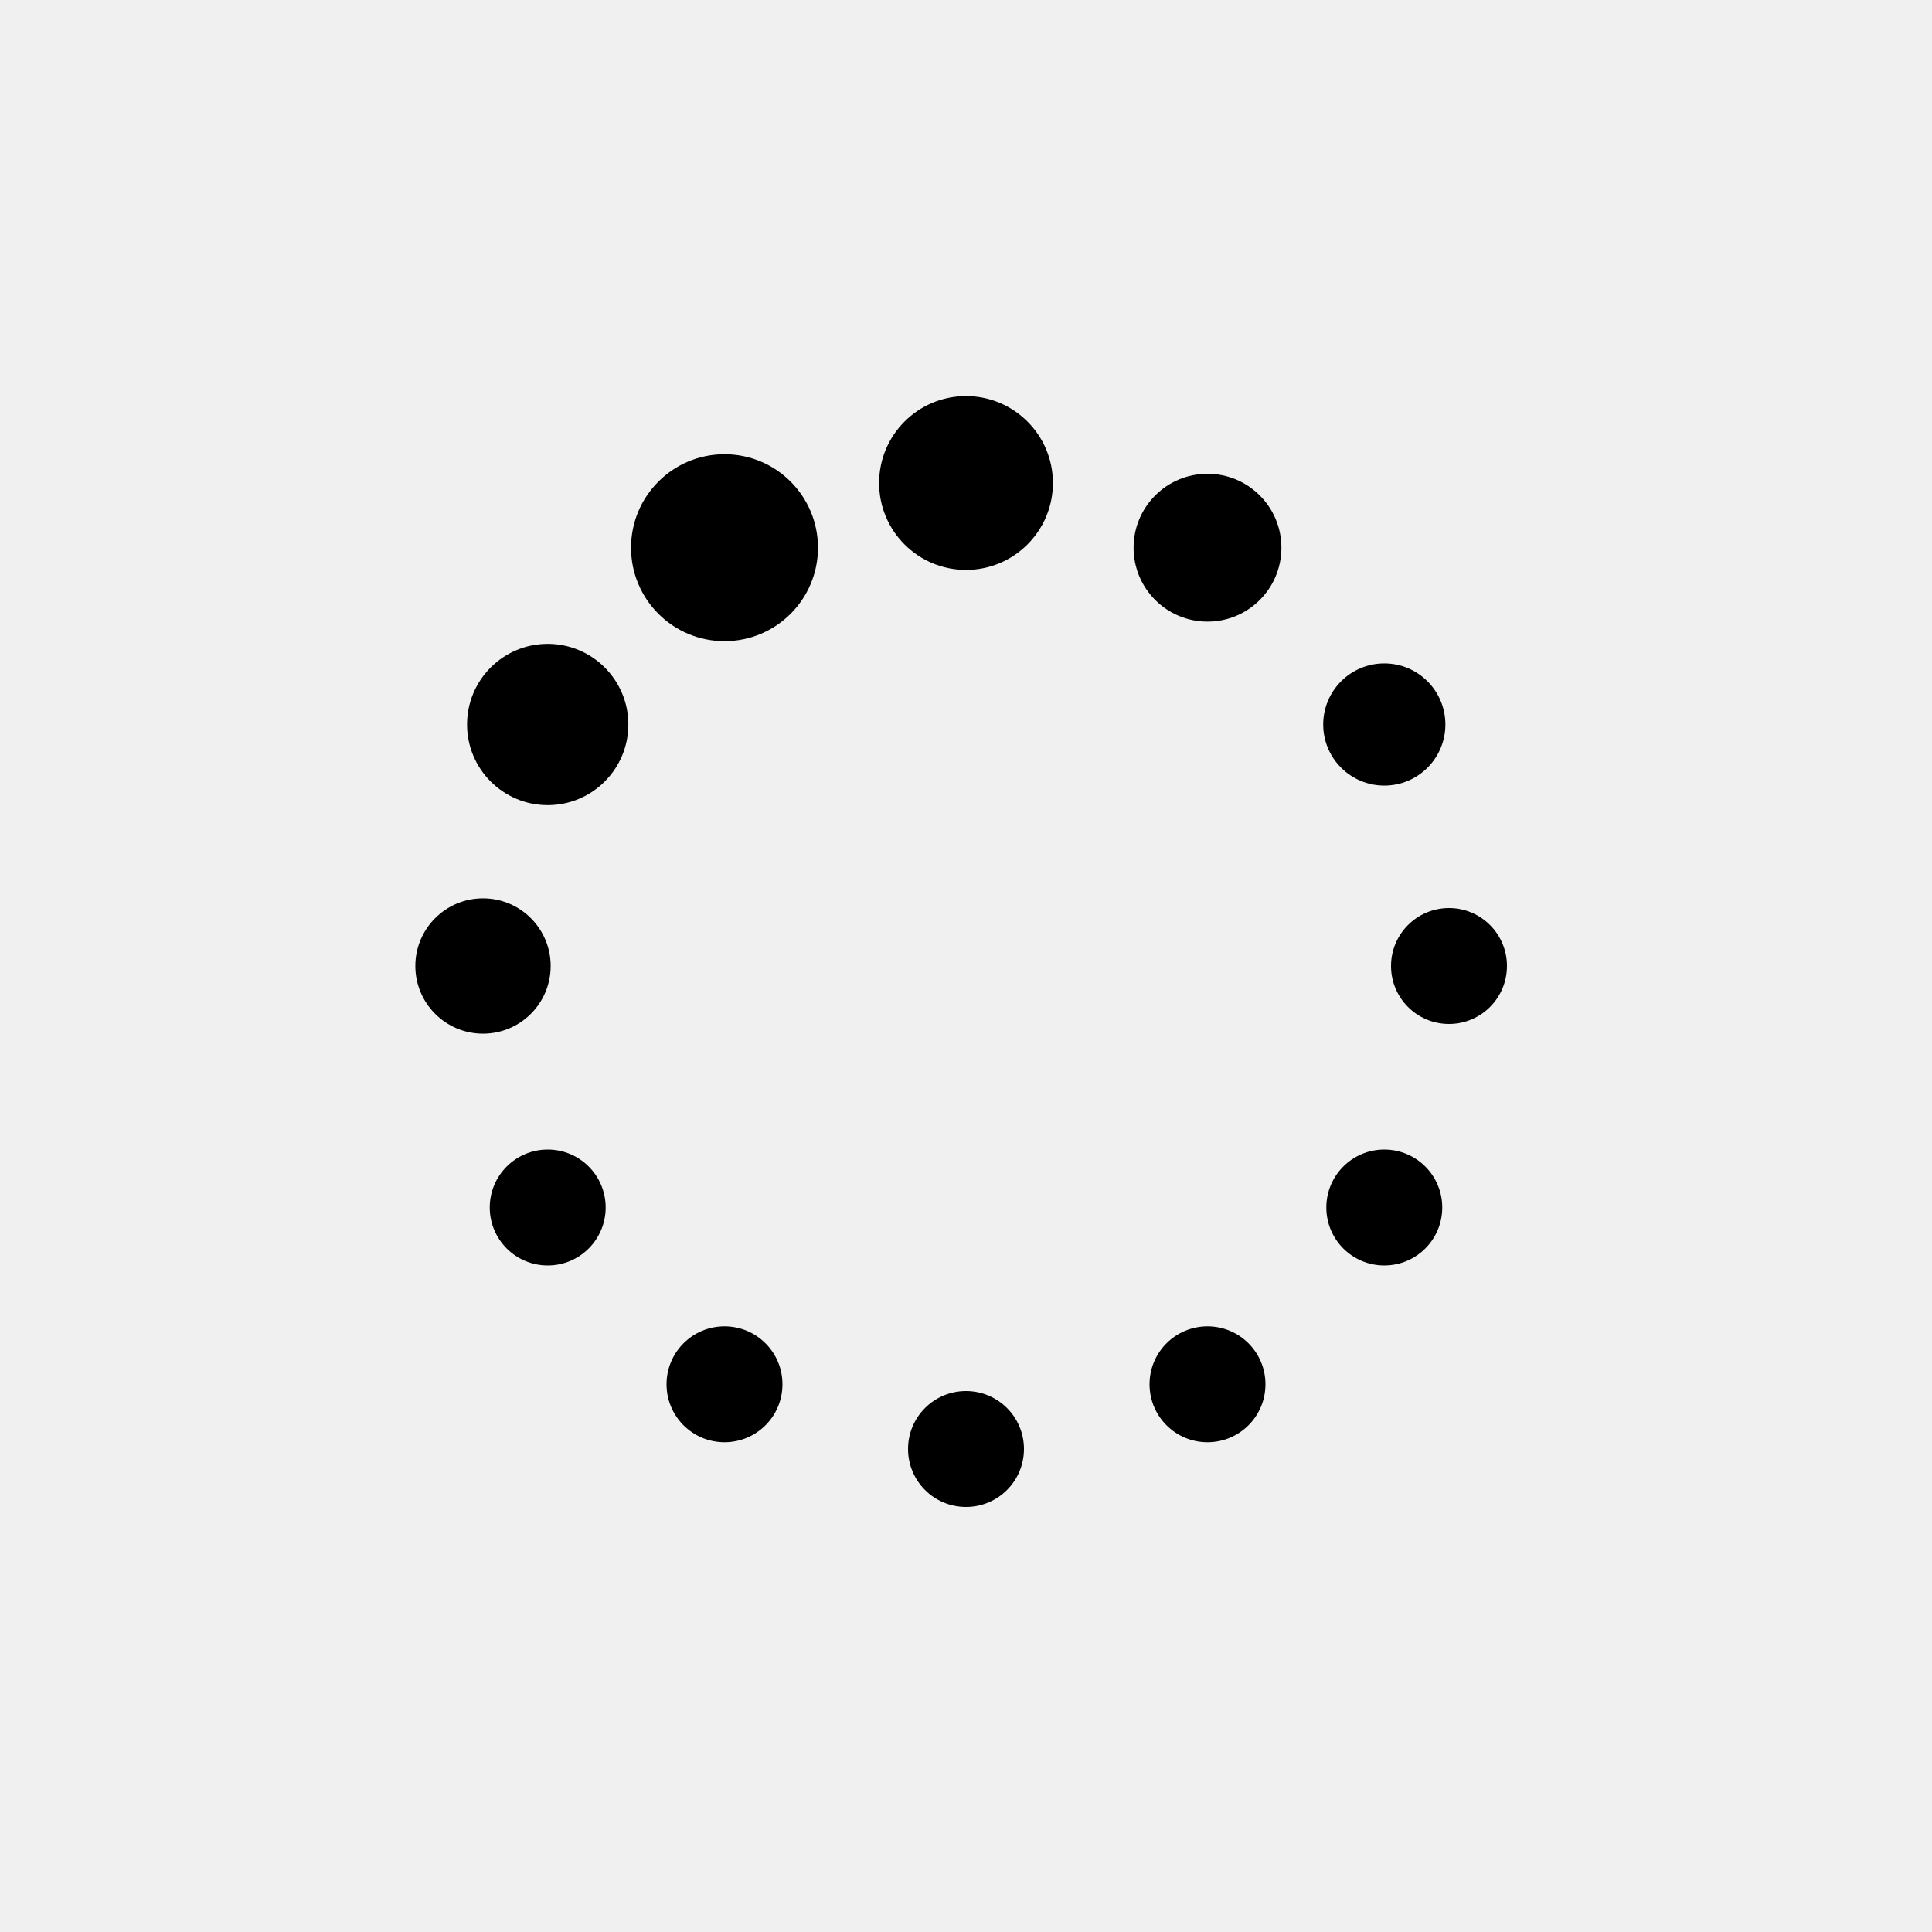
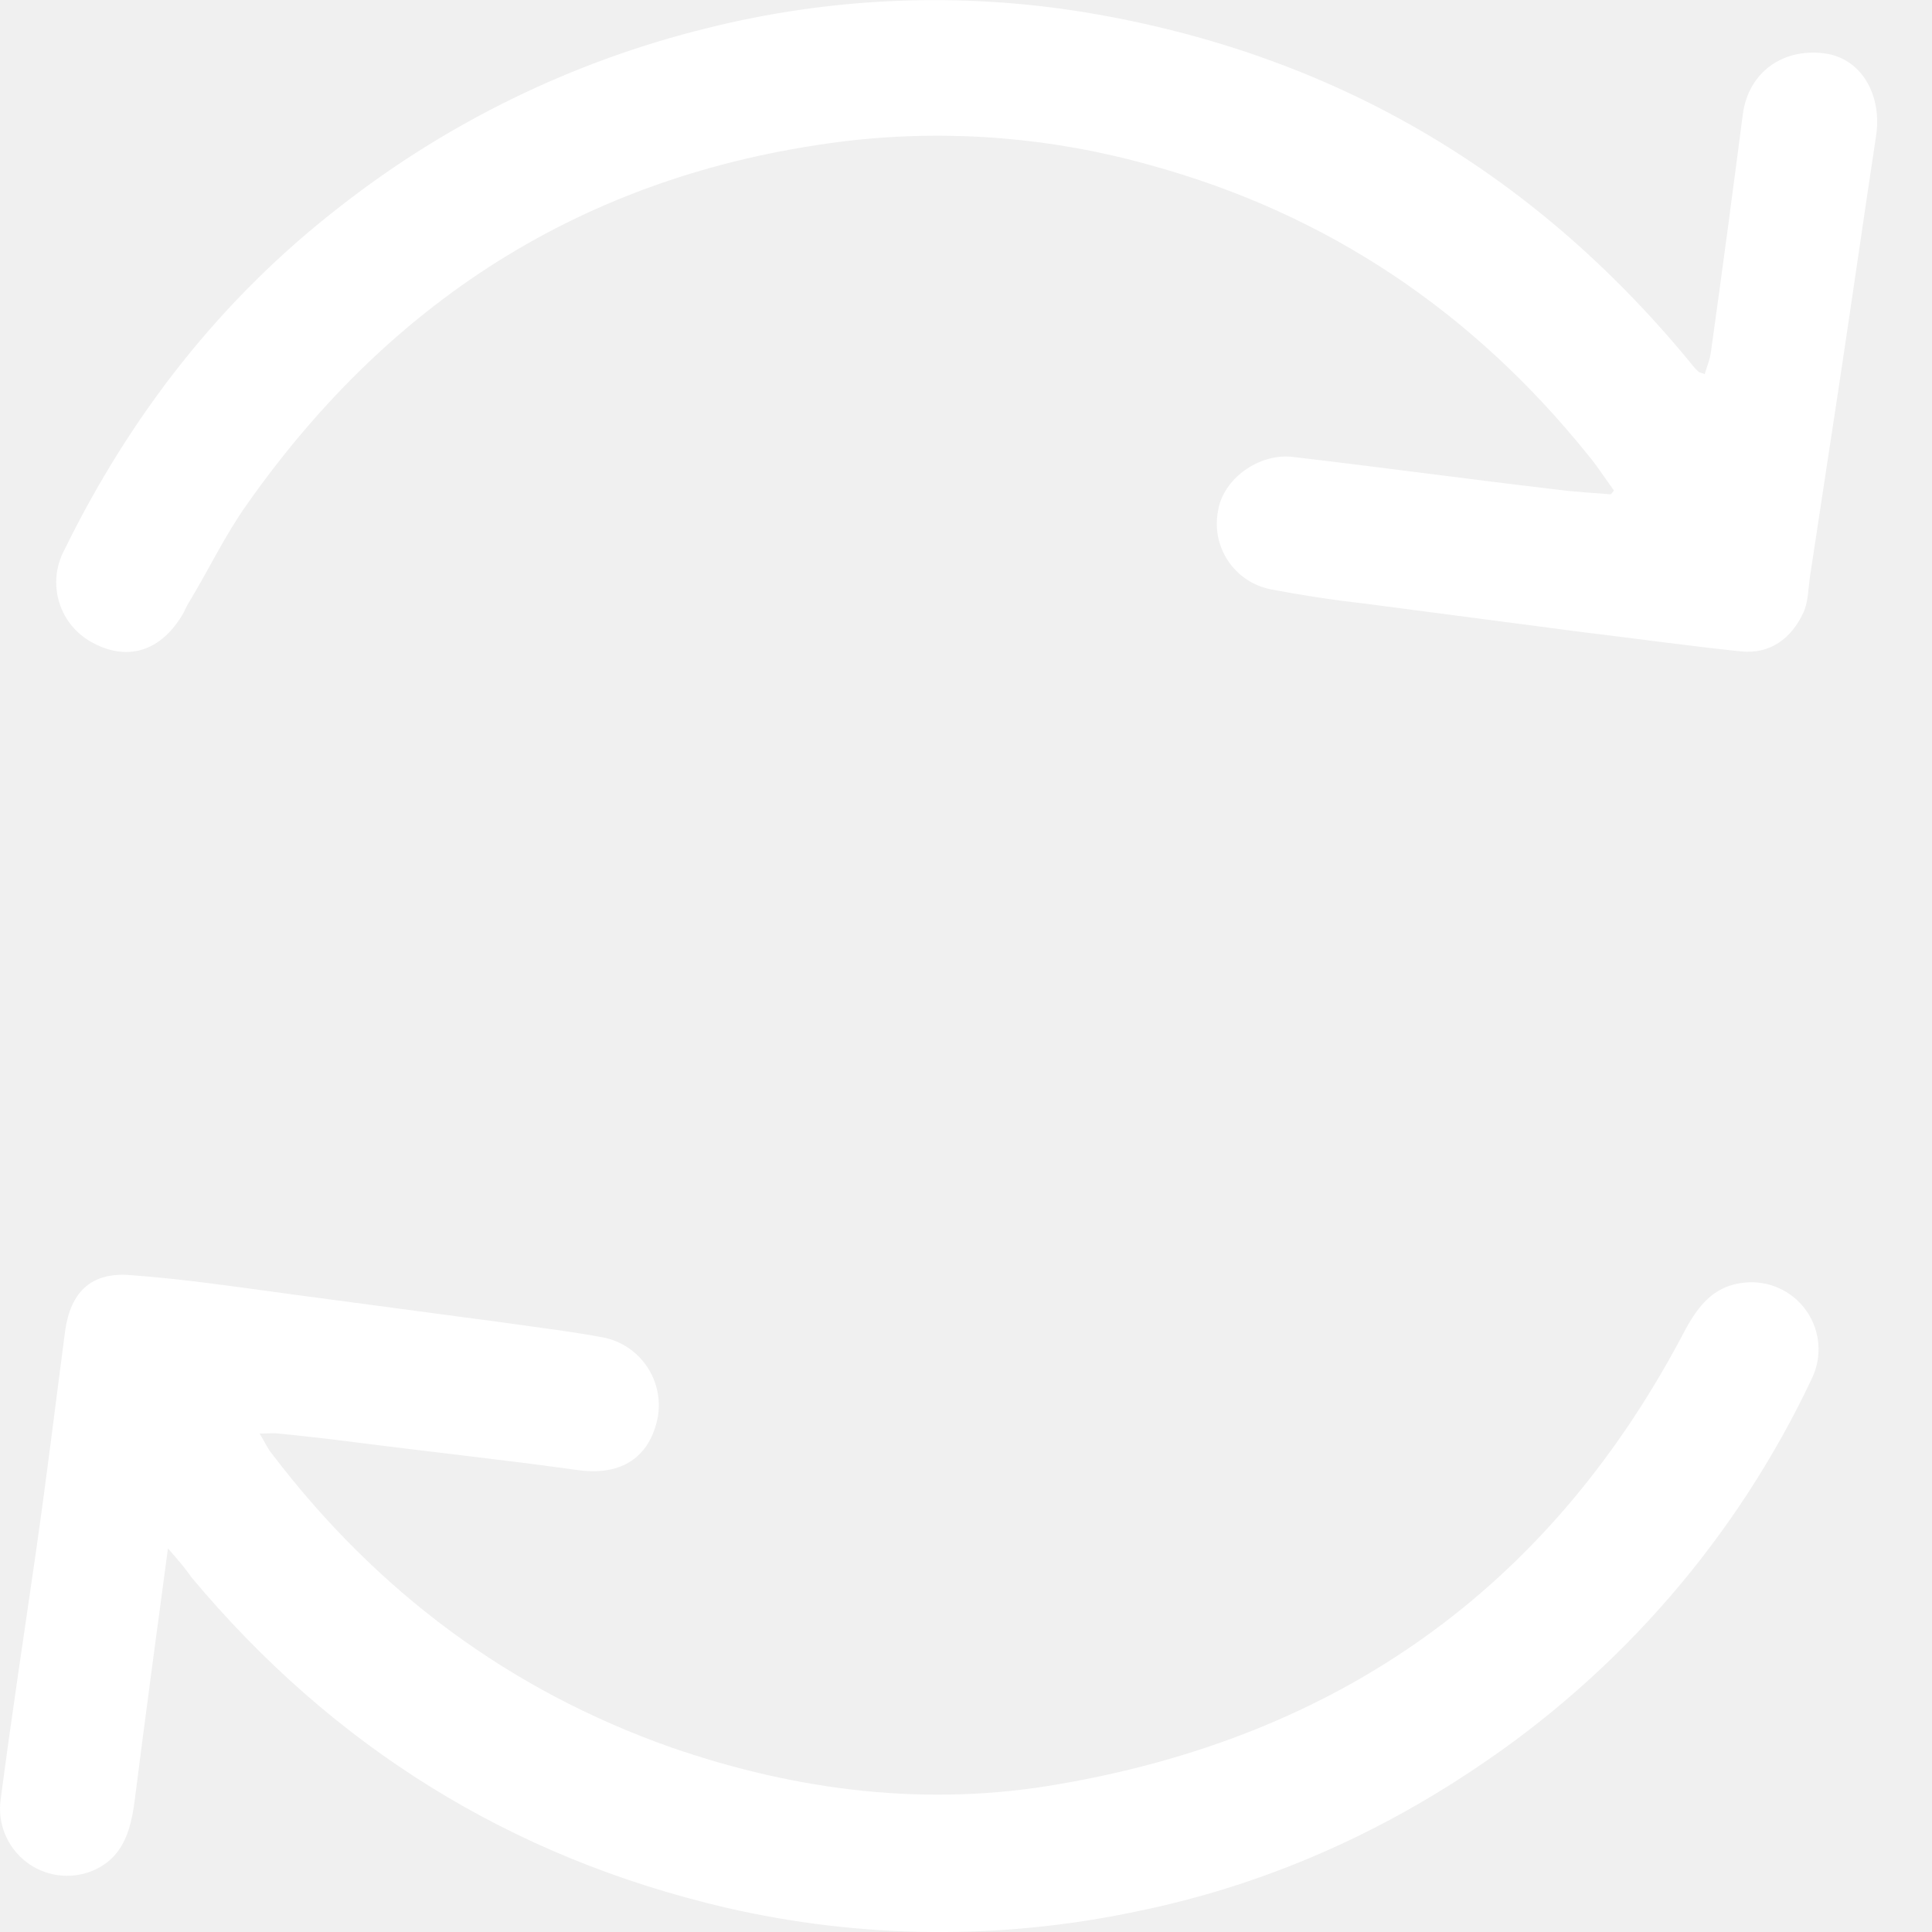
- <svg xmlns="http://www.w3.org/2000/svg" class="lds-default" width="100%" height="100%" viewBox="0 0 100 100" preserveAspectRatio="xMidYMid">
-   <circle cx="75" cy="50" fill="undefined" r="3">
-     <animate attributeName="r" values="3;3;5;3;3" times="0;0.1;0.2;0.3;1" dur="1s" repeatCount="indefinite" begin="-0.917s" />
-     <animate attributeName="fill" values="#4a7ffe;#4a7ffe;#212e7d;#4a7ffe;#4a7ffe" repeatCount="indefinite" times="0;0.1;0.2;0.3;1" dur="1s" begin="-0.917s" />
-   </circle>
-   <circle cx="71.651" cy="62.5" fill="undefined" r="3">
-     <animate attributeName="r" values="3;3;5;3;3" times="0;0.1;0.2;0.3;1" dur="1s" repeatCount="indefinite" begin="-0.833s" />
-     <animate attributeName="fill" values="#4a7ffe;#4a7ffe;#212e7d;#4a7ffe;#4a7ffe" repeatCount="indefinite" times="0;0.1;0.2;0.3;1" dur="1s" begin="-0.833s" />
-   </circle>
-   <circle cx="62.5" cy="71.651" fill="undefined" r="3">
-     <animate attributeName="r" values="3;3;5;3;3" times="0;0.1;0.2;0.3;1" dur="1s" repeatCount="indefinite" begin="-0.75s" />
-     <animate attributeName="fill" values="#4a7ffe;#4a7ffe;#212e7d;#4a7ffe;#4a7ffe" repeatCount="indefinite" times="0;0.1;0.2;0.3;1" dur="1s" begin="-0.75s" />
-   </circle>
-   <circle cx="50" cy="75" fill="undefined" r="3">
-     <animate attributeName="r" values="3;3;5;3;3" times="0;0.1;0.2;0.3;1" dur="1s" repeatCount="indefinite" begin="-0.667s" />
-     <animate attributeName="fill" values="#4a7ffe;#4a7ffe;#212e7d;#4a7ffe;#4a7ffe" repeatCount="indefinite" times="0;0.1;0.2;0.3;1" dur="1s" begin="-0.667s" />
-   </circle>
-   <circle cx="37.5" cy="71.651" fill="undefined" r="3">
-     <animate attributeName="r" values="3;3;5;3;3" times="0;0.1;0.2;0.3;1" dur="1s" repeatCount="indefinite" begin="-0.583s" />
-     <animate attributeName="fill" values="#4a7ffe;#4a7ffe;#212e7d;#4a7ffe;#4a7ffe" repeatCount="indefinite" times="0;0.1;0.2;0.3;1" dur="1s" begin="-0.583s" />
-   </circle>
-   <circle cx="28.349" cy="62.5" fill="undefined" r="3">
-     <animate attributeName="r" values="3;3;5;3;3" times="0;0.1;0.2;0.3;1" dur="1s" repeatCount="indefinite" begin="-0.5s" />
-     <animate attributeName="fill" values="#4a7ffe;#4a7ffe;#212e7d;#4a7ffe;#4a7ffe" repeatCount="indefinite" times="0;0.1;0.2;0.3;1" dur="1s" begin="-0.5s" />
-   </circle>
-   <circle cx="25" cy="50" fill="undefined" r="3.502">
-     <animate attributeName="r" values="3;3;5;3;3" times="0;0.1;0.2;0.3;1" dur="1s" repeatCount="indefinite" begin="-0.417s" />
-     <animate attributeName="fill" values="#4a7ffe;#4a7ffe;#212e7d;#4a7ffe;#4a7ffe" repeatCount="indefinite" times="0;0.1;0.2;0.3;1" dur="1s" begin="-0.417s" />
-   </circle>
-   <circle cx="28.349" cy="37.5" fill="undefined" r="4.174">
-     <animate attributeName="r" values="3;3;5;3;3" times="0;0.1;0.2;0.3;1" dur="1s" repeatCount="indefinite" begin="-0.333s" />
-     <animate attributeName="fill" values="#4a7ffe;#4a7ffe;#212e7d;#4a7ffe;#4a7ffe" repeatCount="indefinite" times="0;0.1;0.2;0.3;1" dur="1s" begin="-0.333s" />
-   </circle>
-   <circle cx="37.5" cy="28.349" fill="undefined" r="4.838">
-     <animate attributeName="r" values="3;3;5;3;3" times="0;0.1;0.2;0.3;1" dur="1s" repeatCount="indefinite" begin="-0.25s" />
-     <animate attributeName="fill" values="#4a7ffe;#4a7ffe;#212e7d;#4a7ffe;#4a7ffe" repeatCount="indefinite" times="0;0.1;0.2;0.3;1" dur="1s" begin="-0.25s" />
-   </circle>
-   <circle cx="50" cy="25" fill="undefined" r="4.498">
-     <animate attributeName="r" values="3;3;5;3;3" times="0;0.1;0.2;0.3;1" dur="1s" repeatCount="indefinite" begin="-0.167s" />
-     <animate attributeName="fill" values="#4a7ffe;#4a7ffe;#212e7d;#4a7ffe;#4a7ffe" repeatCount="indefinite" times="0;0.1;0.2;0.3;1" dur="1s" begin="-0.167s" />
-   </circle>
-   <circle cx="62.5" cy="28.349" fill="undefined" r="3.826">
-     <animate attributeName="r" values="3;3;5;3;3" times="0;0.1;0.2;0.3;1" dur="1s" repeatCount="indefinite" begin="-0.083s" />
-     <animate attributeName="fill" values="#4a7ffe;#4a7ffe;#212e7d;#4a7ffe;#4a7ffe" repeatCount="indefinite" times="0;0.1;0.2;0.3;1" dur="1s" begin="-0.083s" />
-   </circle>
-   <circle cx="71.651" cy="37.5" fill="undefined" r="3.162">
-     <animate attributeName="r" values="3;3;5;3;3" times="0;0.1;0.2;0.3;1" dur="1s" repeatCount="indefinite" begin="0s" />
-     <animate attributeName="fill" values="#4a7ffe;#4a7ffe;#212e7d;#4a7ffe;#4a7ffe" repeatCount="indefinite" times="0;0.1;0.2;0.3;1" dur="1s" begin="0s" />
-   </circle>
+ <svg xmlns="http://www.w3.org/2000/svg" width="14" height="14" fill="none">
+   <path d="M1.217 11.22c-.086.646-.167 1.24-.242 1.835-.03.22-.087.41-.306.502a.486.486 0 01-.664-.519c.08-.612.173-1.218.26-1.824.075-.526.138-1.045.207-1.57.04-.283.19-.428.474-.404.387.028.773.086 1.16.138l1.559.208c.242.035.485.063.727.11a.502.502 0 01.375.571c-.057.295-.265.427-.571.387-.537-.075-1.08-.133-1.617-.202a18.377 18.377 0 00-.56-.064c-.034-.005-.075 0-.138 0 .04.064.058.11.092.15.757.993 1.715 1.71 2.892 2.125.918.317 1.86.433 2.812.265 2.014-.346 3.527-1.408 4.497-3.22.11-.214.225-.405.502-.416a.486.486 0 01.456.692 6.966 6.966 0 01-2.448 2.835c-.75.502-1.57.854-2.453 1.033a6.884 6.884 0 01-2.973-.029c-1.559-.364-2.846-1.166-3.873-2.396-.047-.069-.093-.12-.168-.207zm10.478-7.666c-.064-.087-.122-.18-.19-.26C10.672 2.26 9.621 1.55 8.34 1.198a5.683 5.683 0 00-2.182-.179c-1.859.22-3.302 1.12-4.37 2.638-.156.22-.271.462-.41.693a.631.631 0 00-.046.087c-.156.277-.398.358-.652.225a.495.495 0 01-.214-.676c.48-.98 1.137-1.824 2.003-2.493A7.039 7.039 0 015.12.205 6.778 6.778 0 017.867.09c1.773.294 3.222 1.137 4.365 2.517.023.029.046.058.075.086.005.006.017.006.046.018.017-.058.04-.11.046-.168.08-.571.156-1.143.23-1.714.041-.312.301-.49.613-.439.254.046.398.306.352.6-.092.607-.179 1.218-.271 1.825l-.208 1.368c-.012.086-.012.179-.046.254-.087.19-.243.306-.456.283-.381-.04-.762-.093-1.143-.139l-1.588-.208a8.8 8.8 0 01-.681-.104.485.485 0 01-.375-.565c.034-.231.294-.422.542-.393.641.075 1.276.162 1.917.237.127.017.254.023.387.034a.123.123 0 00.023-.028z" fill="#fff" />
</svg>
